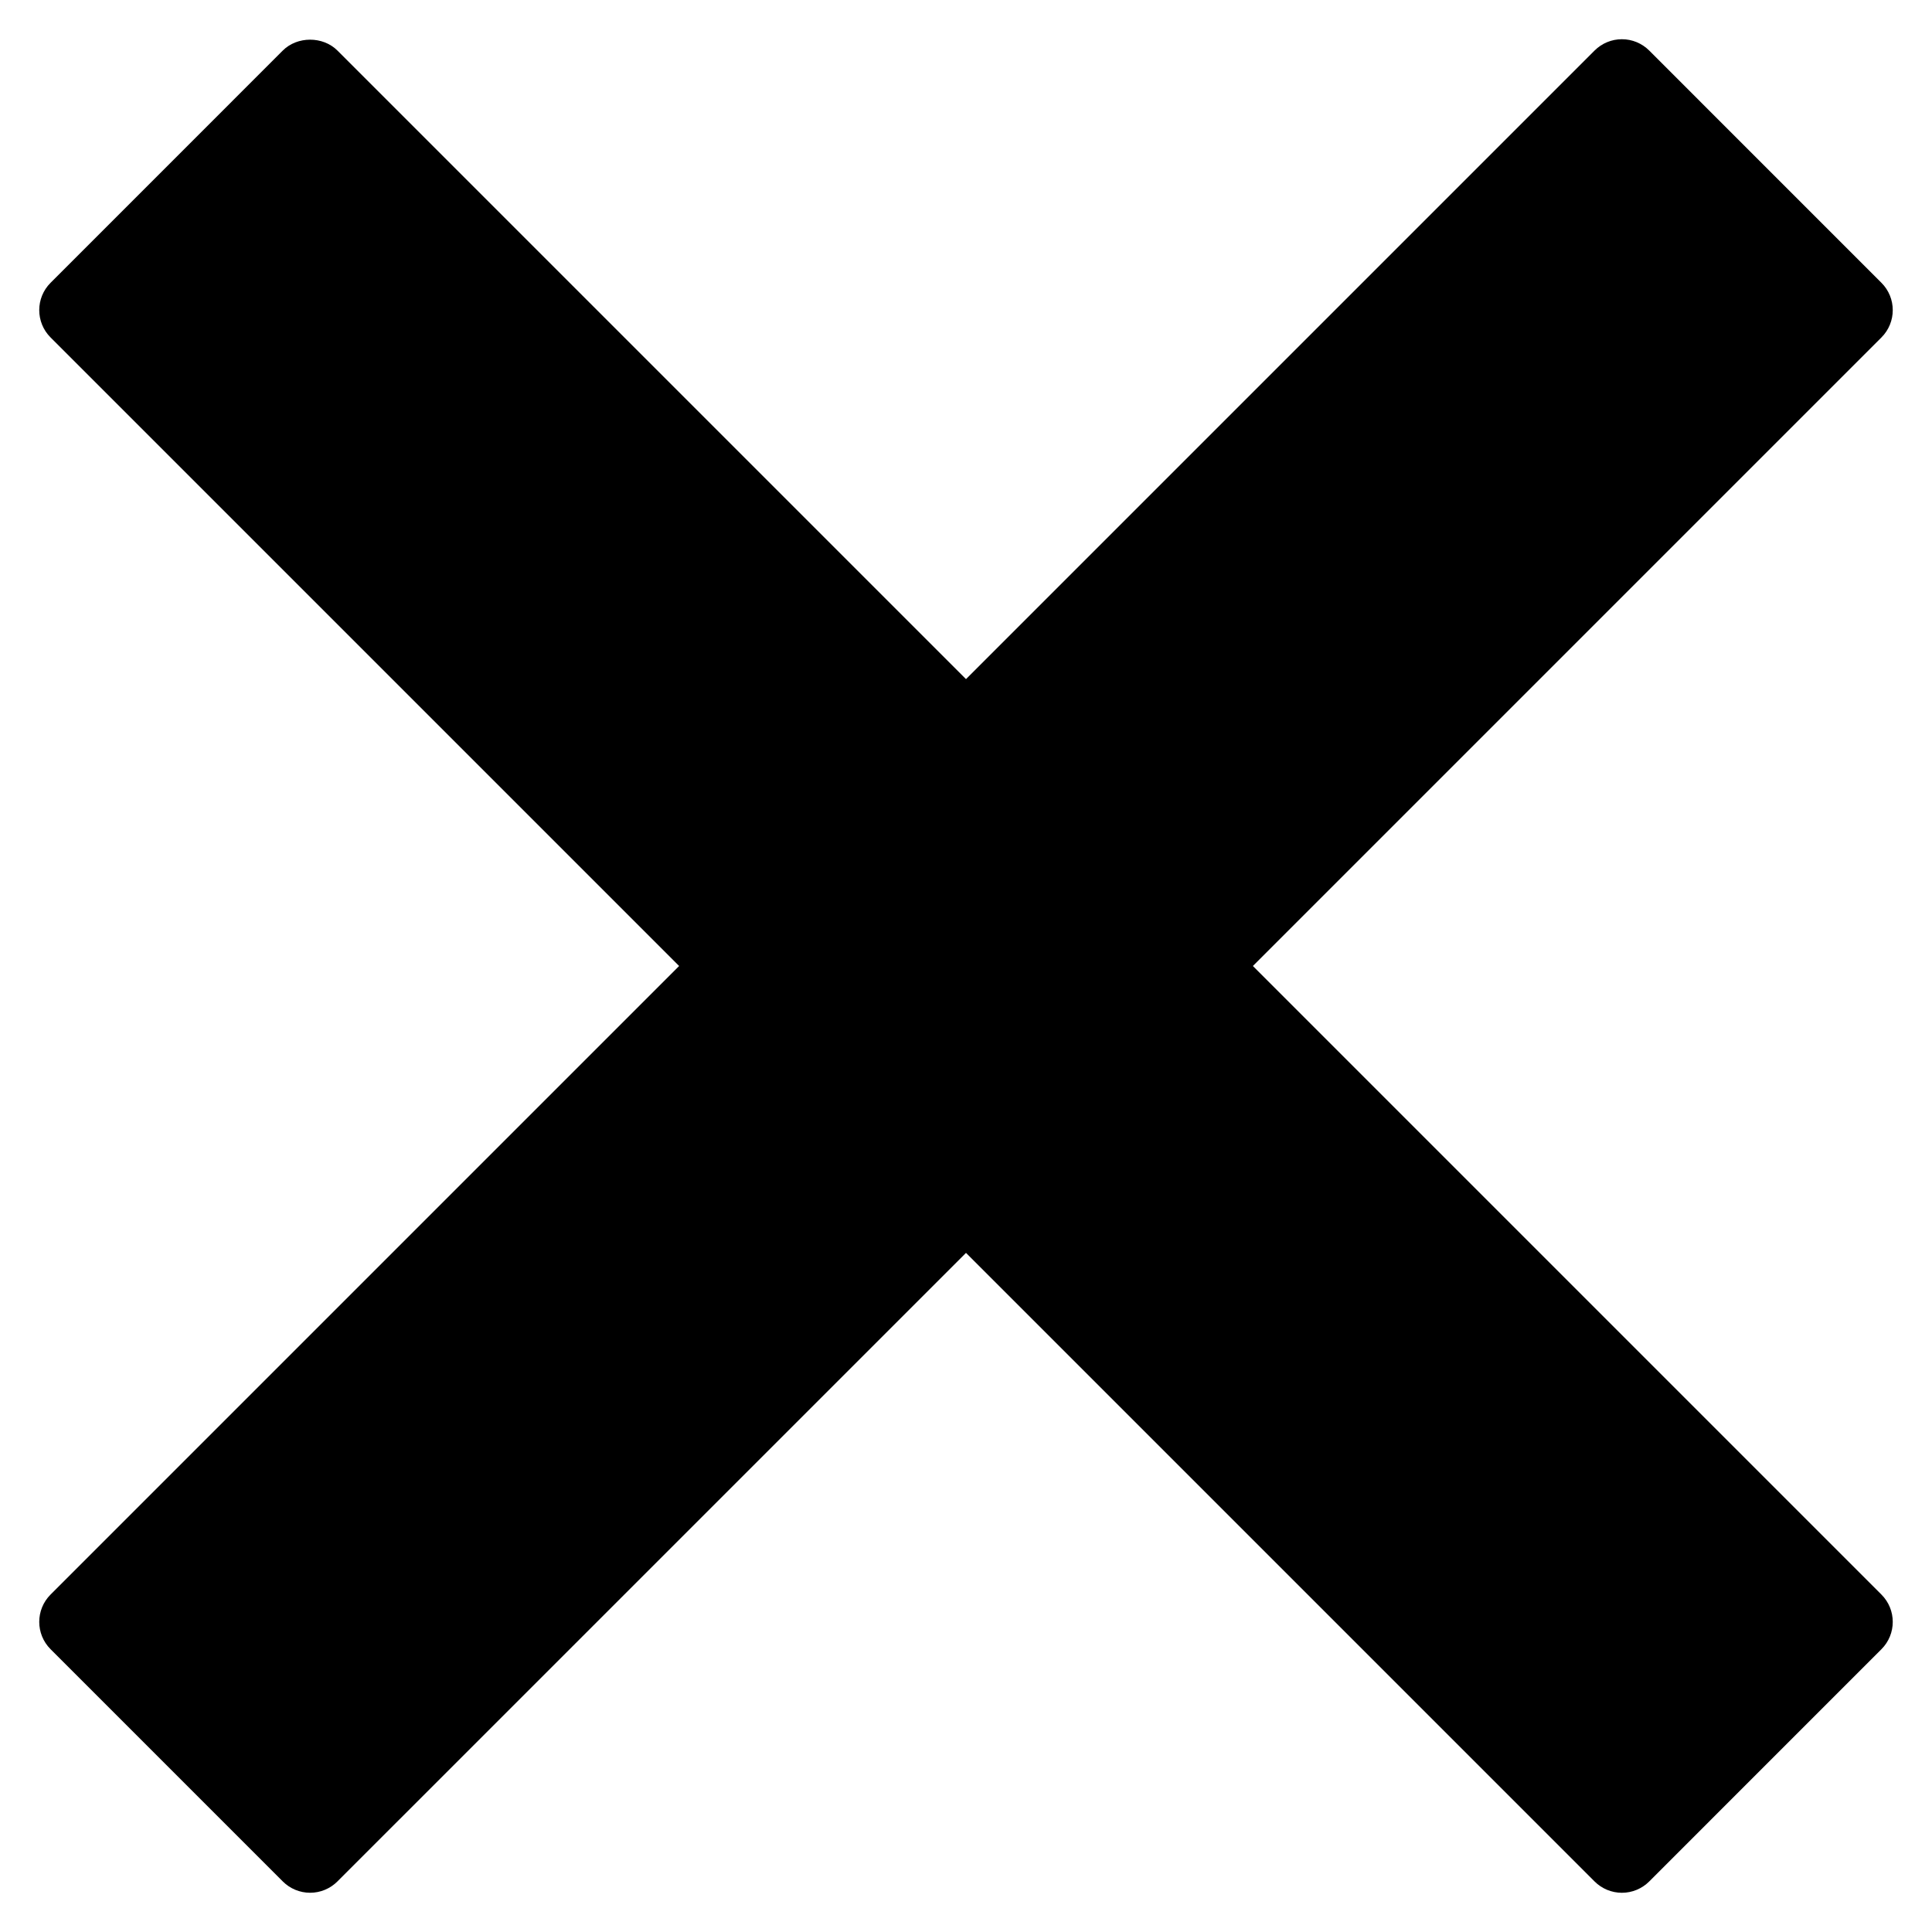
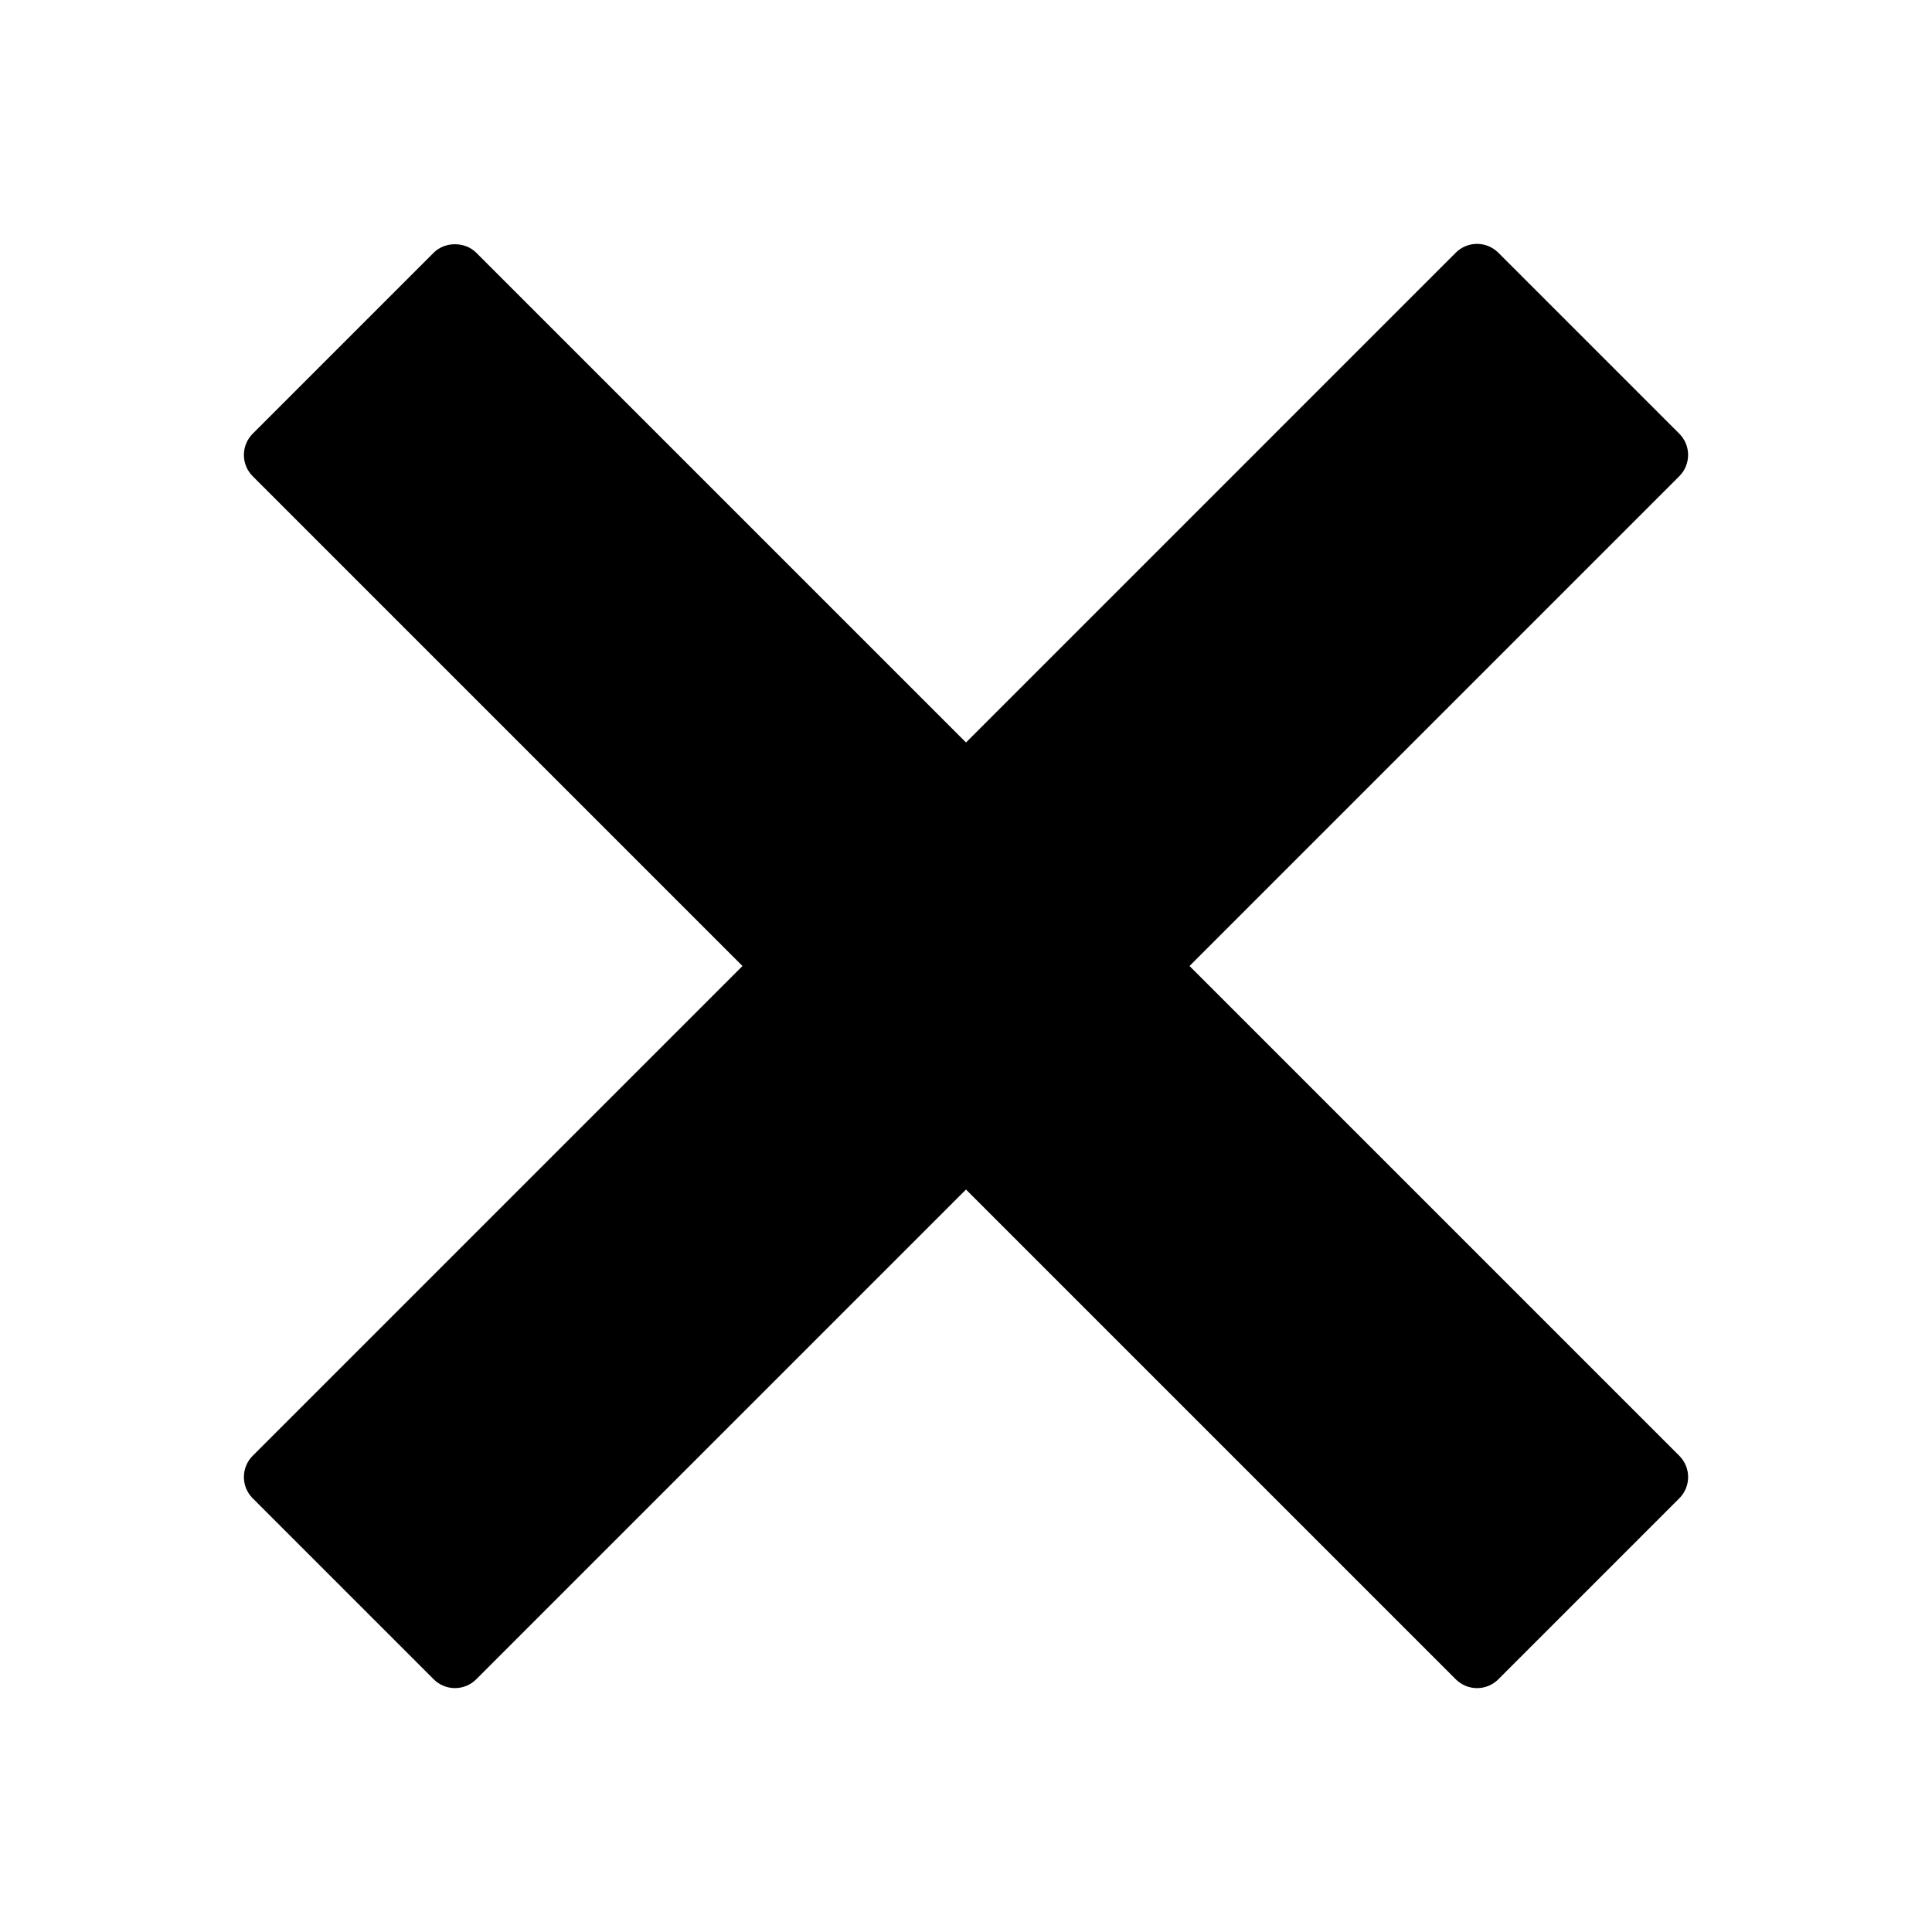
<svg xmlns="http://www.w3.org/2000/svg" version="1.1" id="Layer_2" x="0px" y="0px" width="100px" height="100px" viewBox="0 0 100 100" enable-background="new 0 0 100 100" xml:space="preserve">
-   <path d="M64.849,50l32.534-32.534c0.781-0.781,0.781-2.047,0-2.828L85.363,2.616c-0.375-0.375-0.884-0.586-1.414-0.586  s-1.039,0.211-1.414,0.586L50,35.151L17.465,2.616c-0.75-0.75-2.078-0.75-2.828,0L2.617,14.638c-0.781,0.781-0.781,2.047,0,2.828  L35.151,50L2.617,82.534c-0.781,0.781-0.781,2.047,0,2.828l12.02,12.021c0.375,0.375,0.884,0.586,1.414,0.586  s1.039-0.211,1.414-0.586L50,64.849l32.535,32.535c0.375,0.375,0.884,0.586,1.414,0.586s1.039-0.211,1.414-0.586l12.02-12.021  c0.781-0.781,0.781-2.047,0-2.828L64.849,50z" />
+   <defs id="defs7" />
+   <path d="M 61.57,50 86.919,24.65 c 0.609,-0.609 0.609,-1.595 0,-2.203 l -9.366,-9.367 c -0.292,-0.292 -0.689,-0.457 -1.102,-0.457 -0.413,0 -0.81,0.164 -1.102,0.457 L 50,38.43 24.65,13.08 c -0.584,-0.584 -1.619,-0.584 -2.203,0 l -9.366,9.367 c -0.609,0.609 -0.609,1.595 0,2.203 L 38.43,50 13.081,75.35 c -0.609,0.609 -0.609,1.595 0,2.203 l 9.366,9.366 c 0.292,0.292 0.689,0.457 1.102,0.457 0.413,0 0.81,-0.164 1.102,-0.457 L 50,61.57 75.35,86.92 c 0.292,0.292 0.689,0.457 1.102,0.457 0.413,0 0.81,-0.164 1.102,-0.457 l 9.366,-9.366 c 0.609,-0.609 0.609,-1.595 0,-2.203 L 61.57,50 Z" id="path3" />
</svg>
